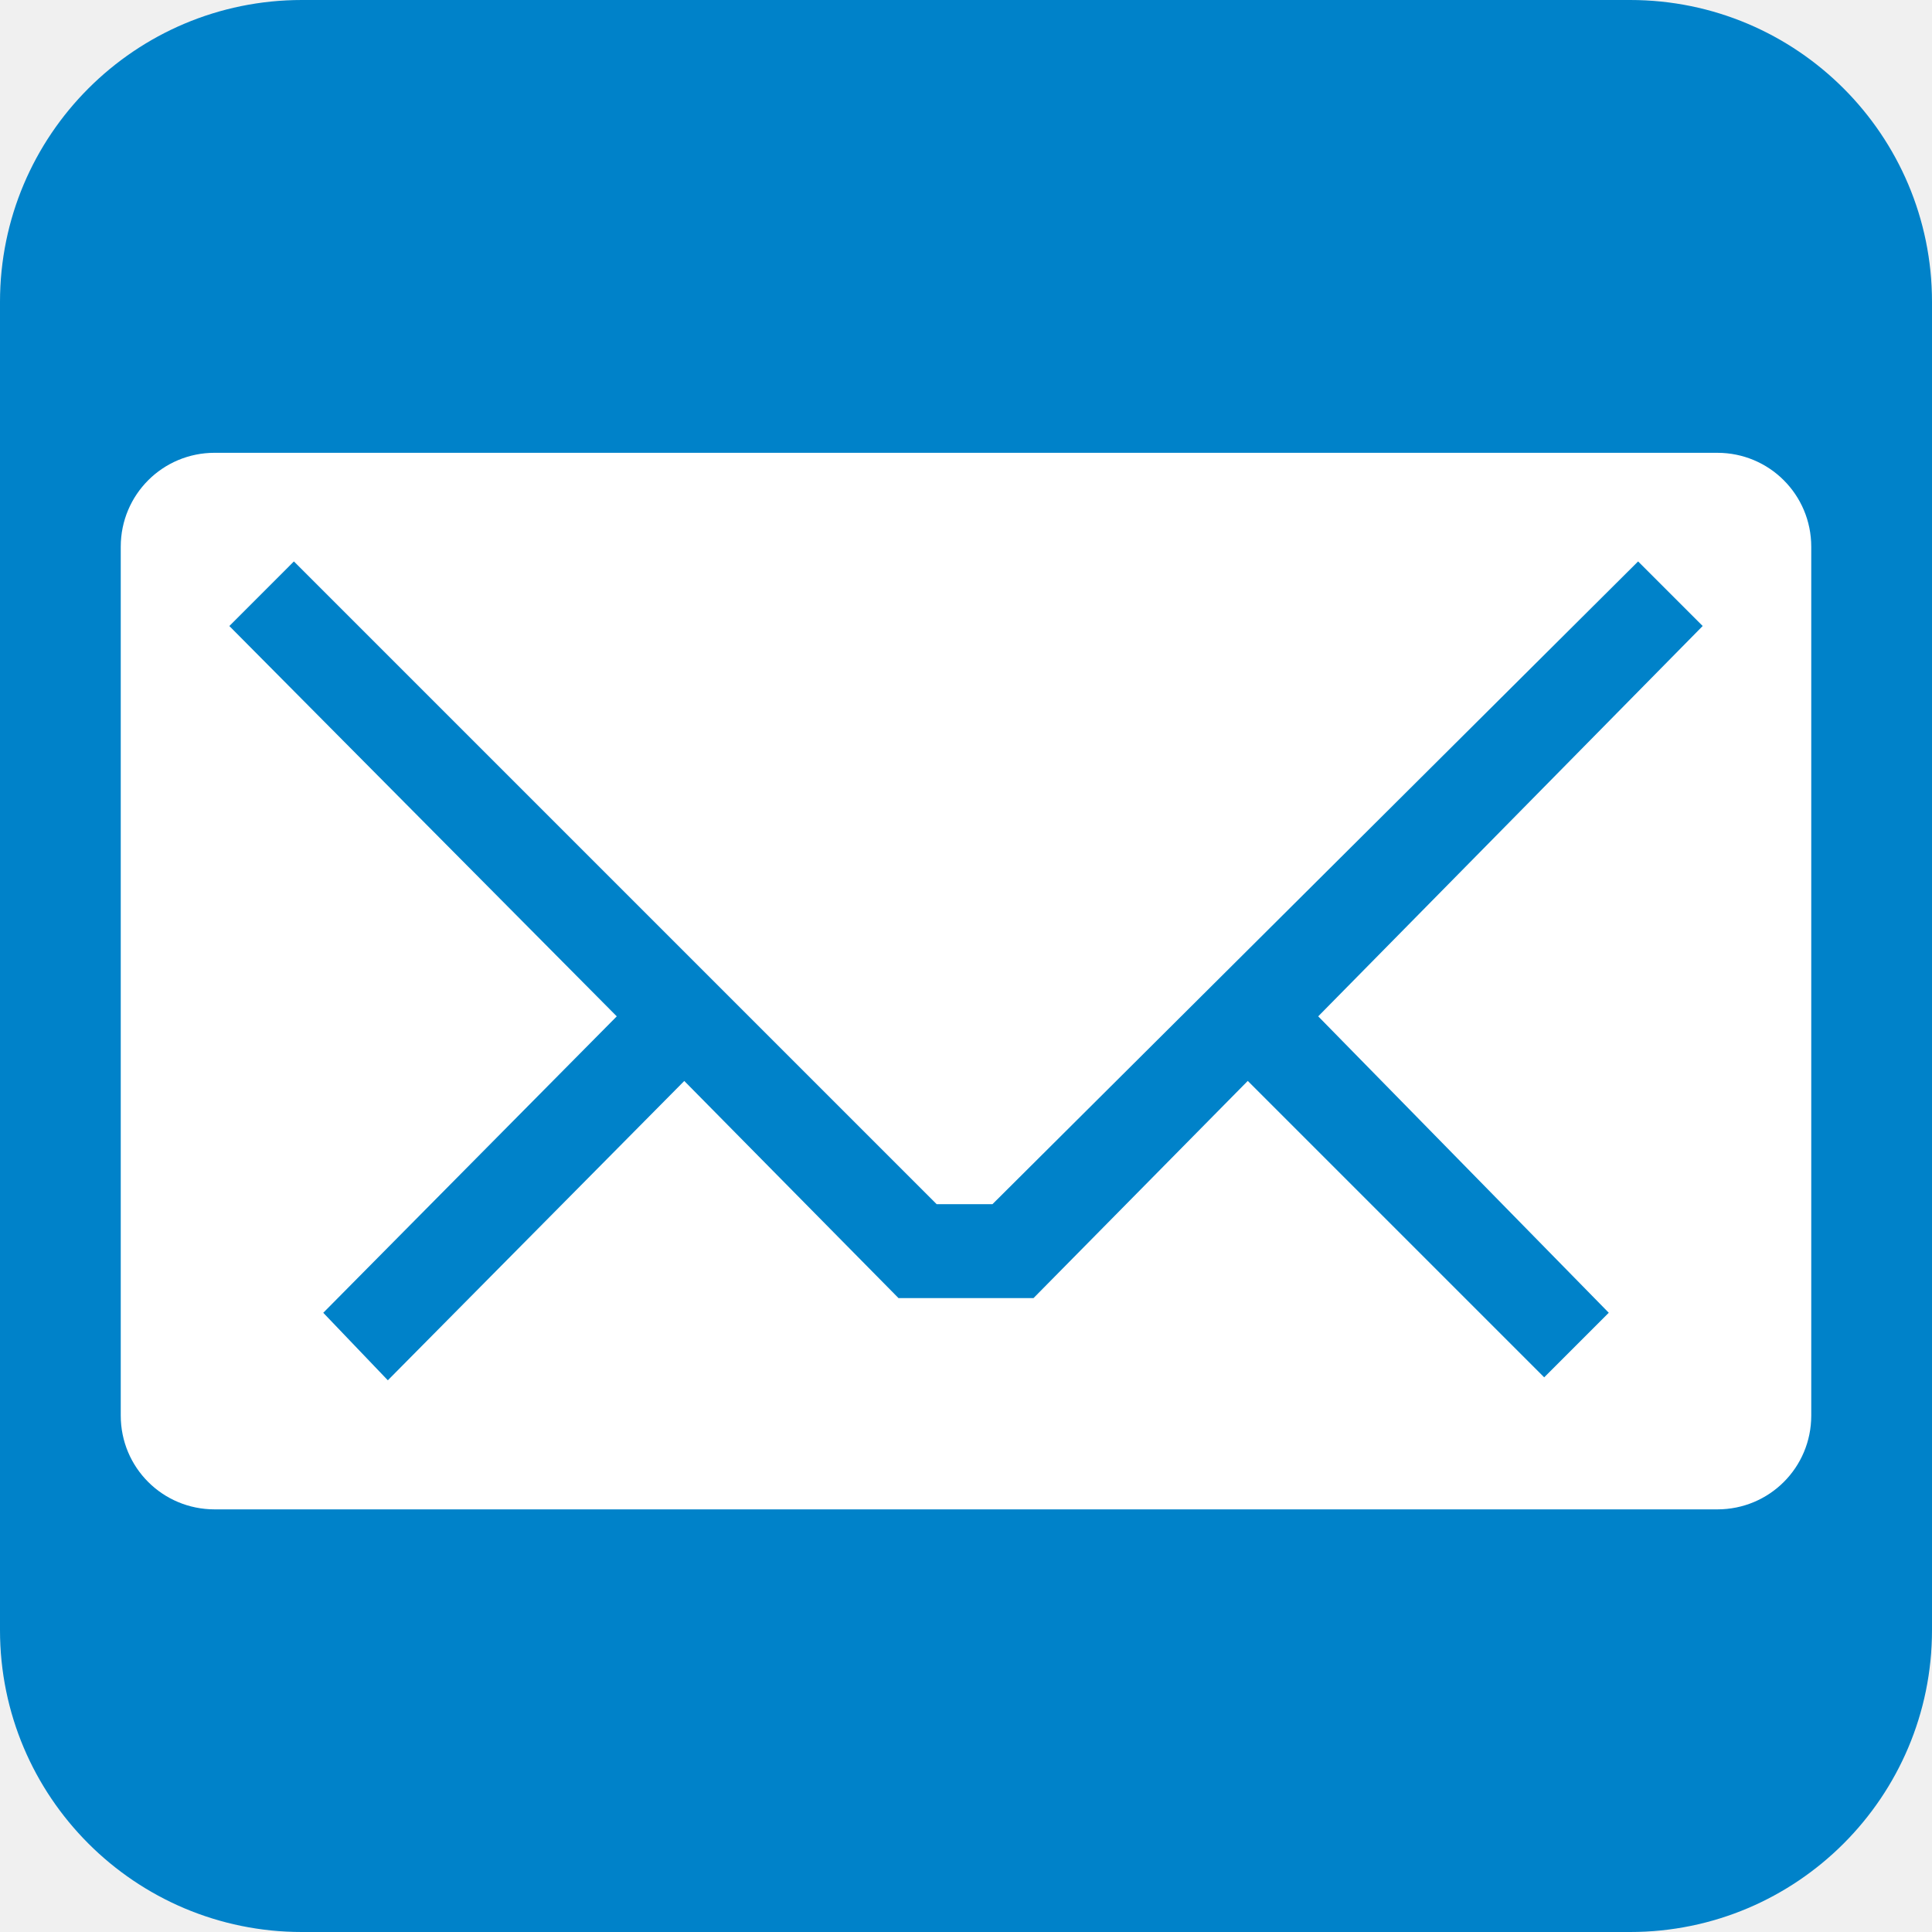
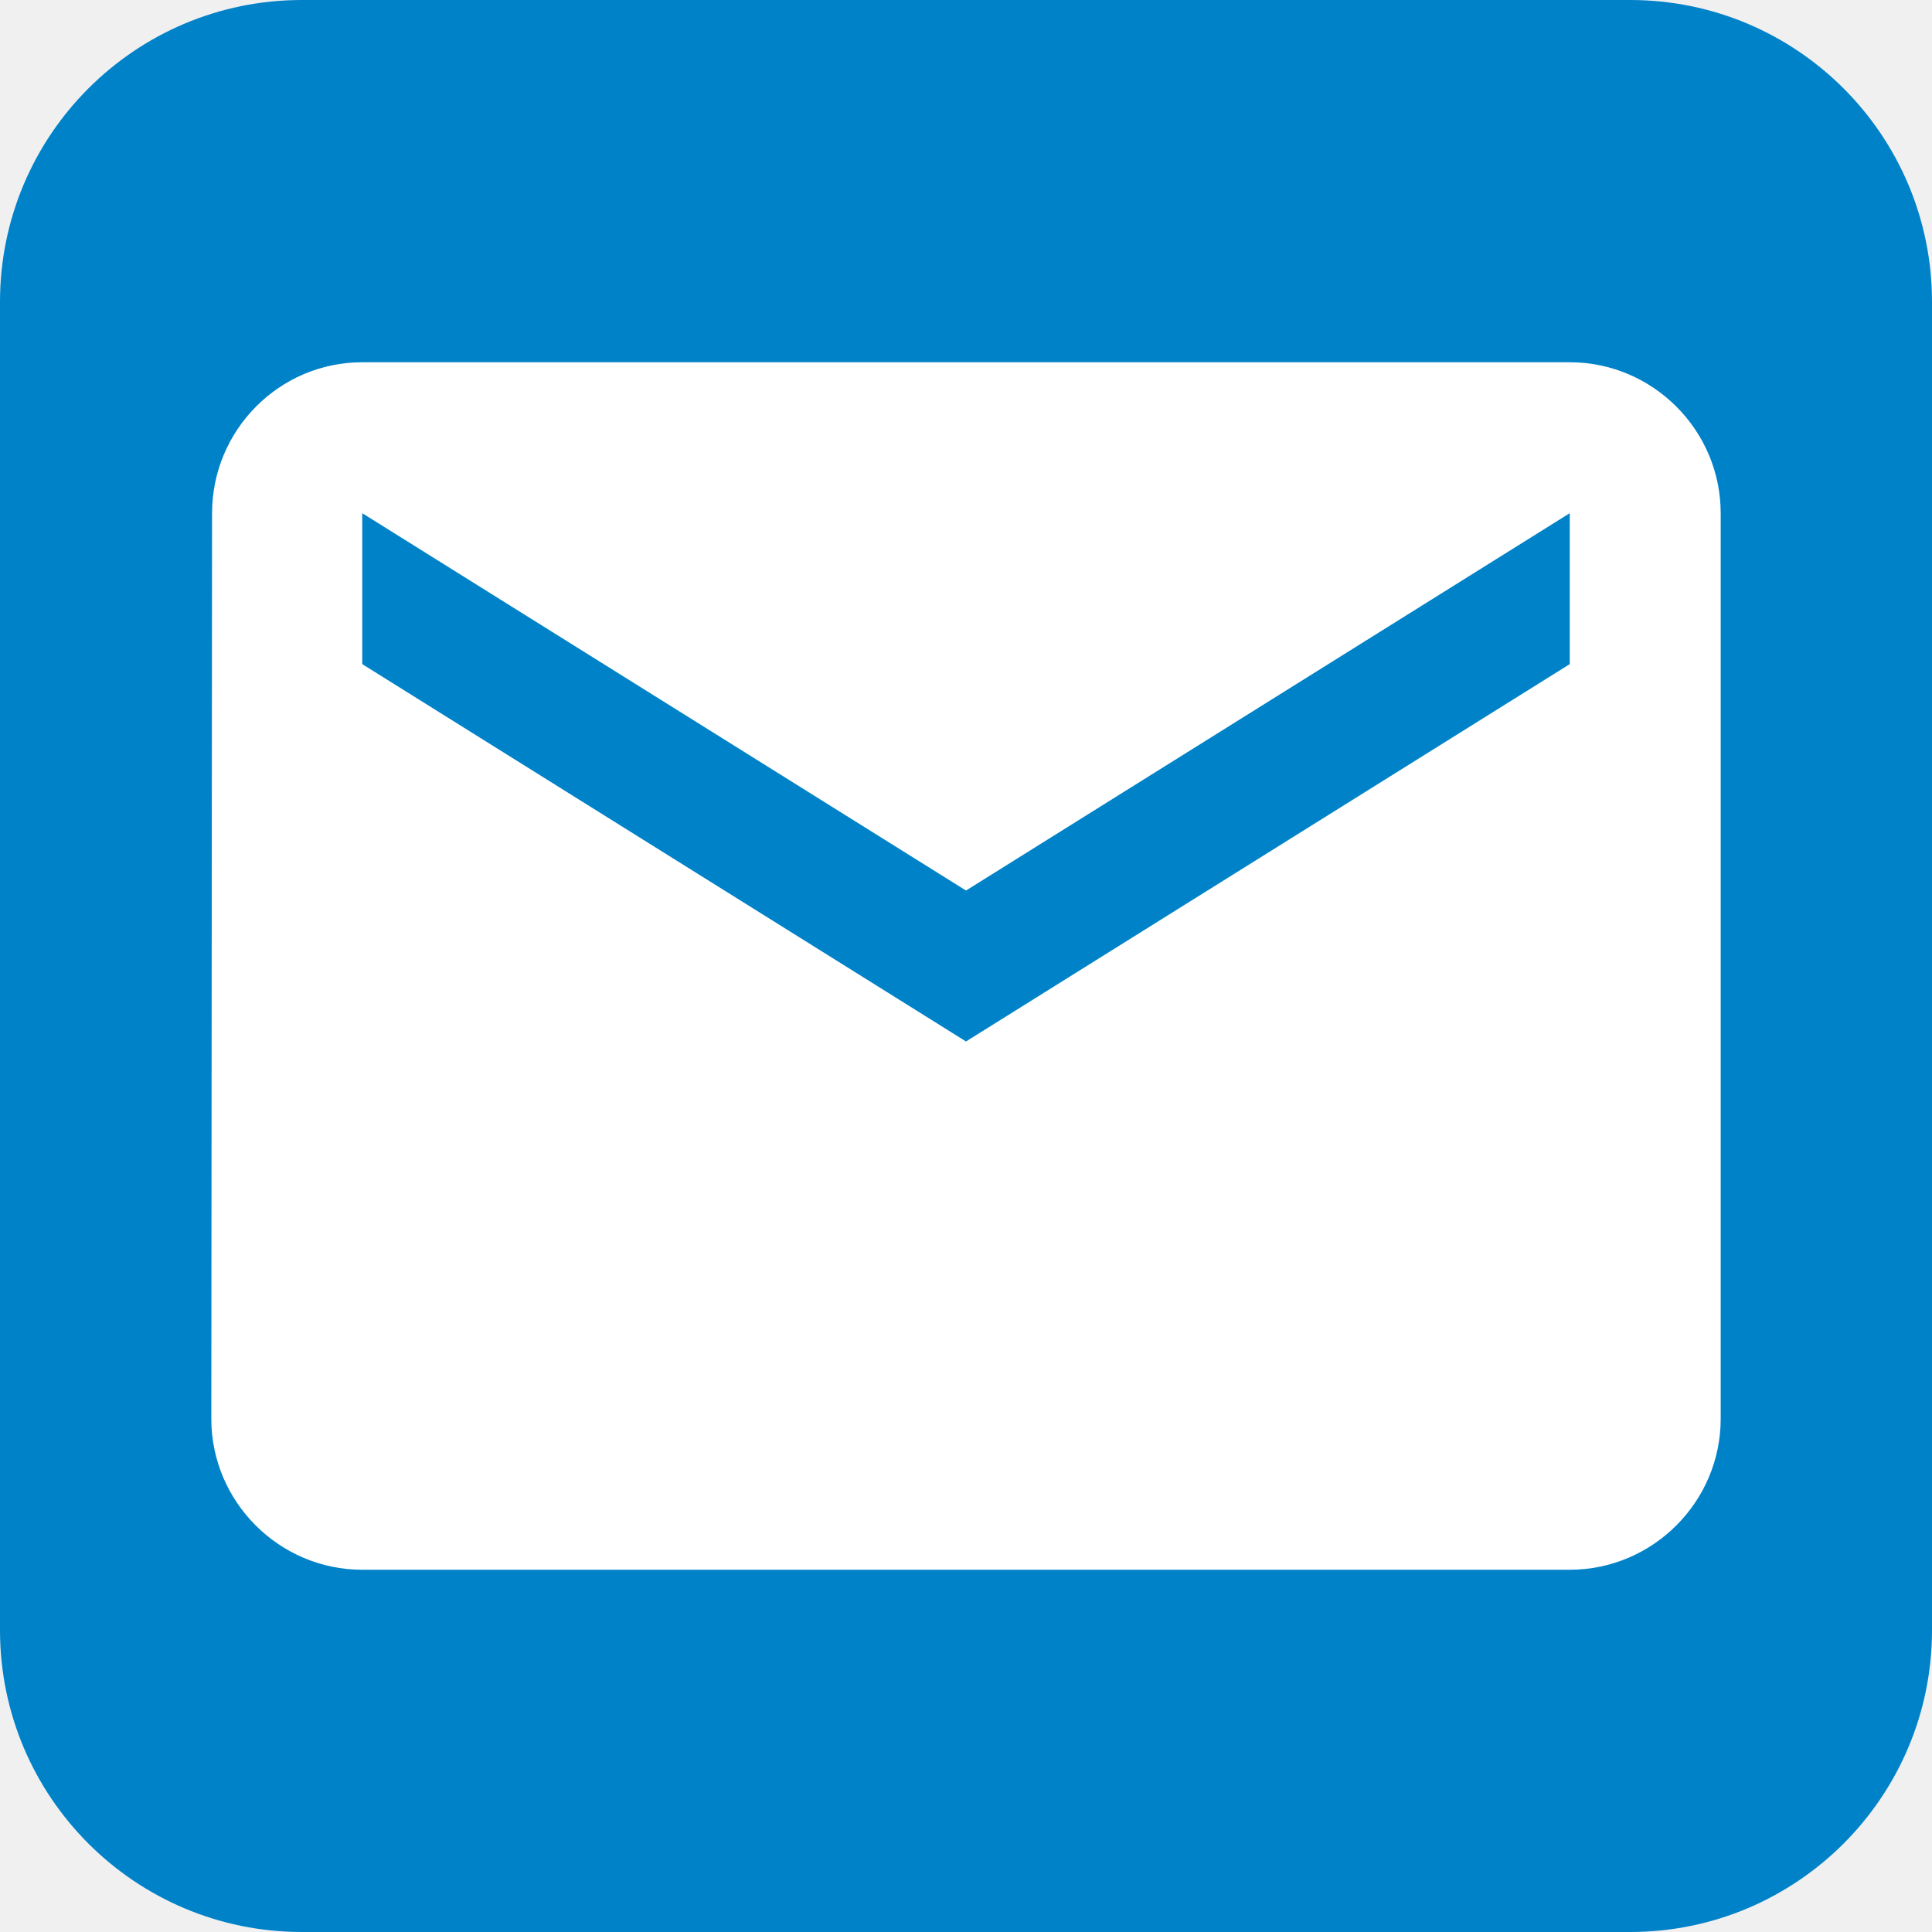
- <svg xmlns="http://www.w3.org/2000/svg" height="128" version="1.1" enable-background="new 0 0 595.275 311.111" xml:space="preserve" viewBox="0 0 128 128" width="128" x="0px" y="0px">
-   <rect height="128" fill="#0082c9" rx="20" ry="20" width="128" x="0" y="-0" />
-   <path fill="#fff" d="m14.222 29.999c-3.447 0-6.222 2.777-6.222 6.224v57.561c0 3.447 2.775 6.216 6.222 6.216h99.555c3.447 0 6.223-2.768 6.223-6.216v-57.56c0-3.447-2.776-6.224-6.223-6.224zm5.25 7.197 42.585 42.585h3.695l42.777-42.585 4.278 4.278-25.472 25.861 19.25 19.639-4.278 4.278-19.639-19.639-14.195 14.389h-8.945l-14.193-14.385-19.64 19.831-4.278-4.473 19.445-19.639-25.667-25.86z" />
+ <svg xmlns="http://www.w3.org/2000/svg" width="128" height="128" enable-background="new 0 0 595.275 311.111" version="1.1" viewBox="0 0 128 128" xml:space="preserve">
+   <rect y="-1.5e-6" width="128" height="128" rx="20" ry="20" fill="#0082c9" />
+   <path d="m104 24h-80c-5.5 0-9.95 4.5-9.95 10l-0.05 60c0 5.5 4.5 10 10 10h80c5.5 0 10-4.5 10-10v-60c0-5.5-4.5-10-10-10zm0 20-40 25-40-25v-10l40 25 40-25z" fill="#fff" stroke-width="5" />
</svg>
